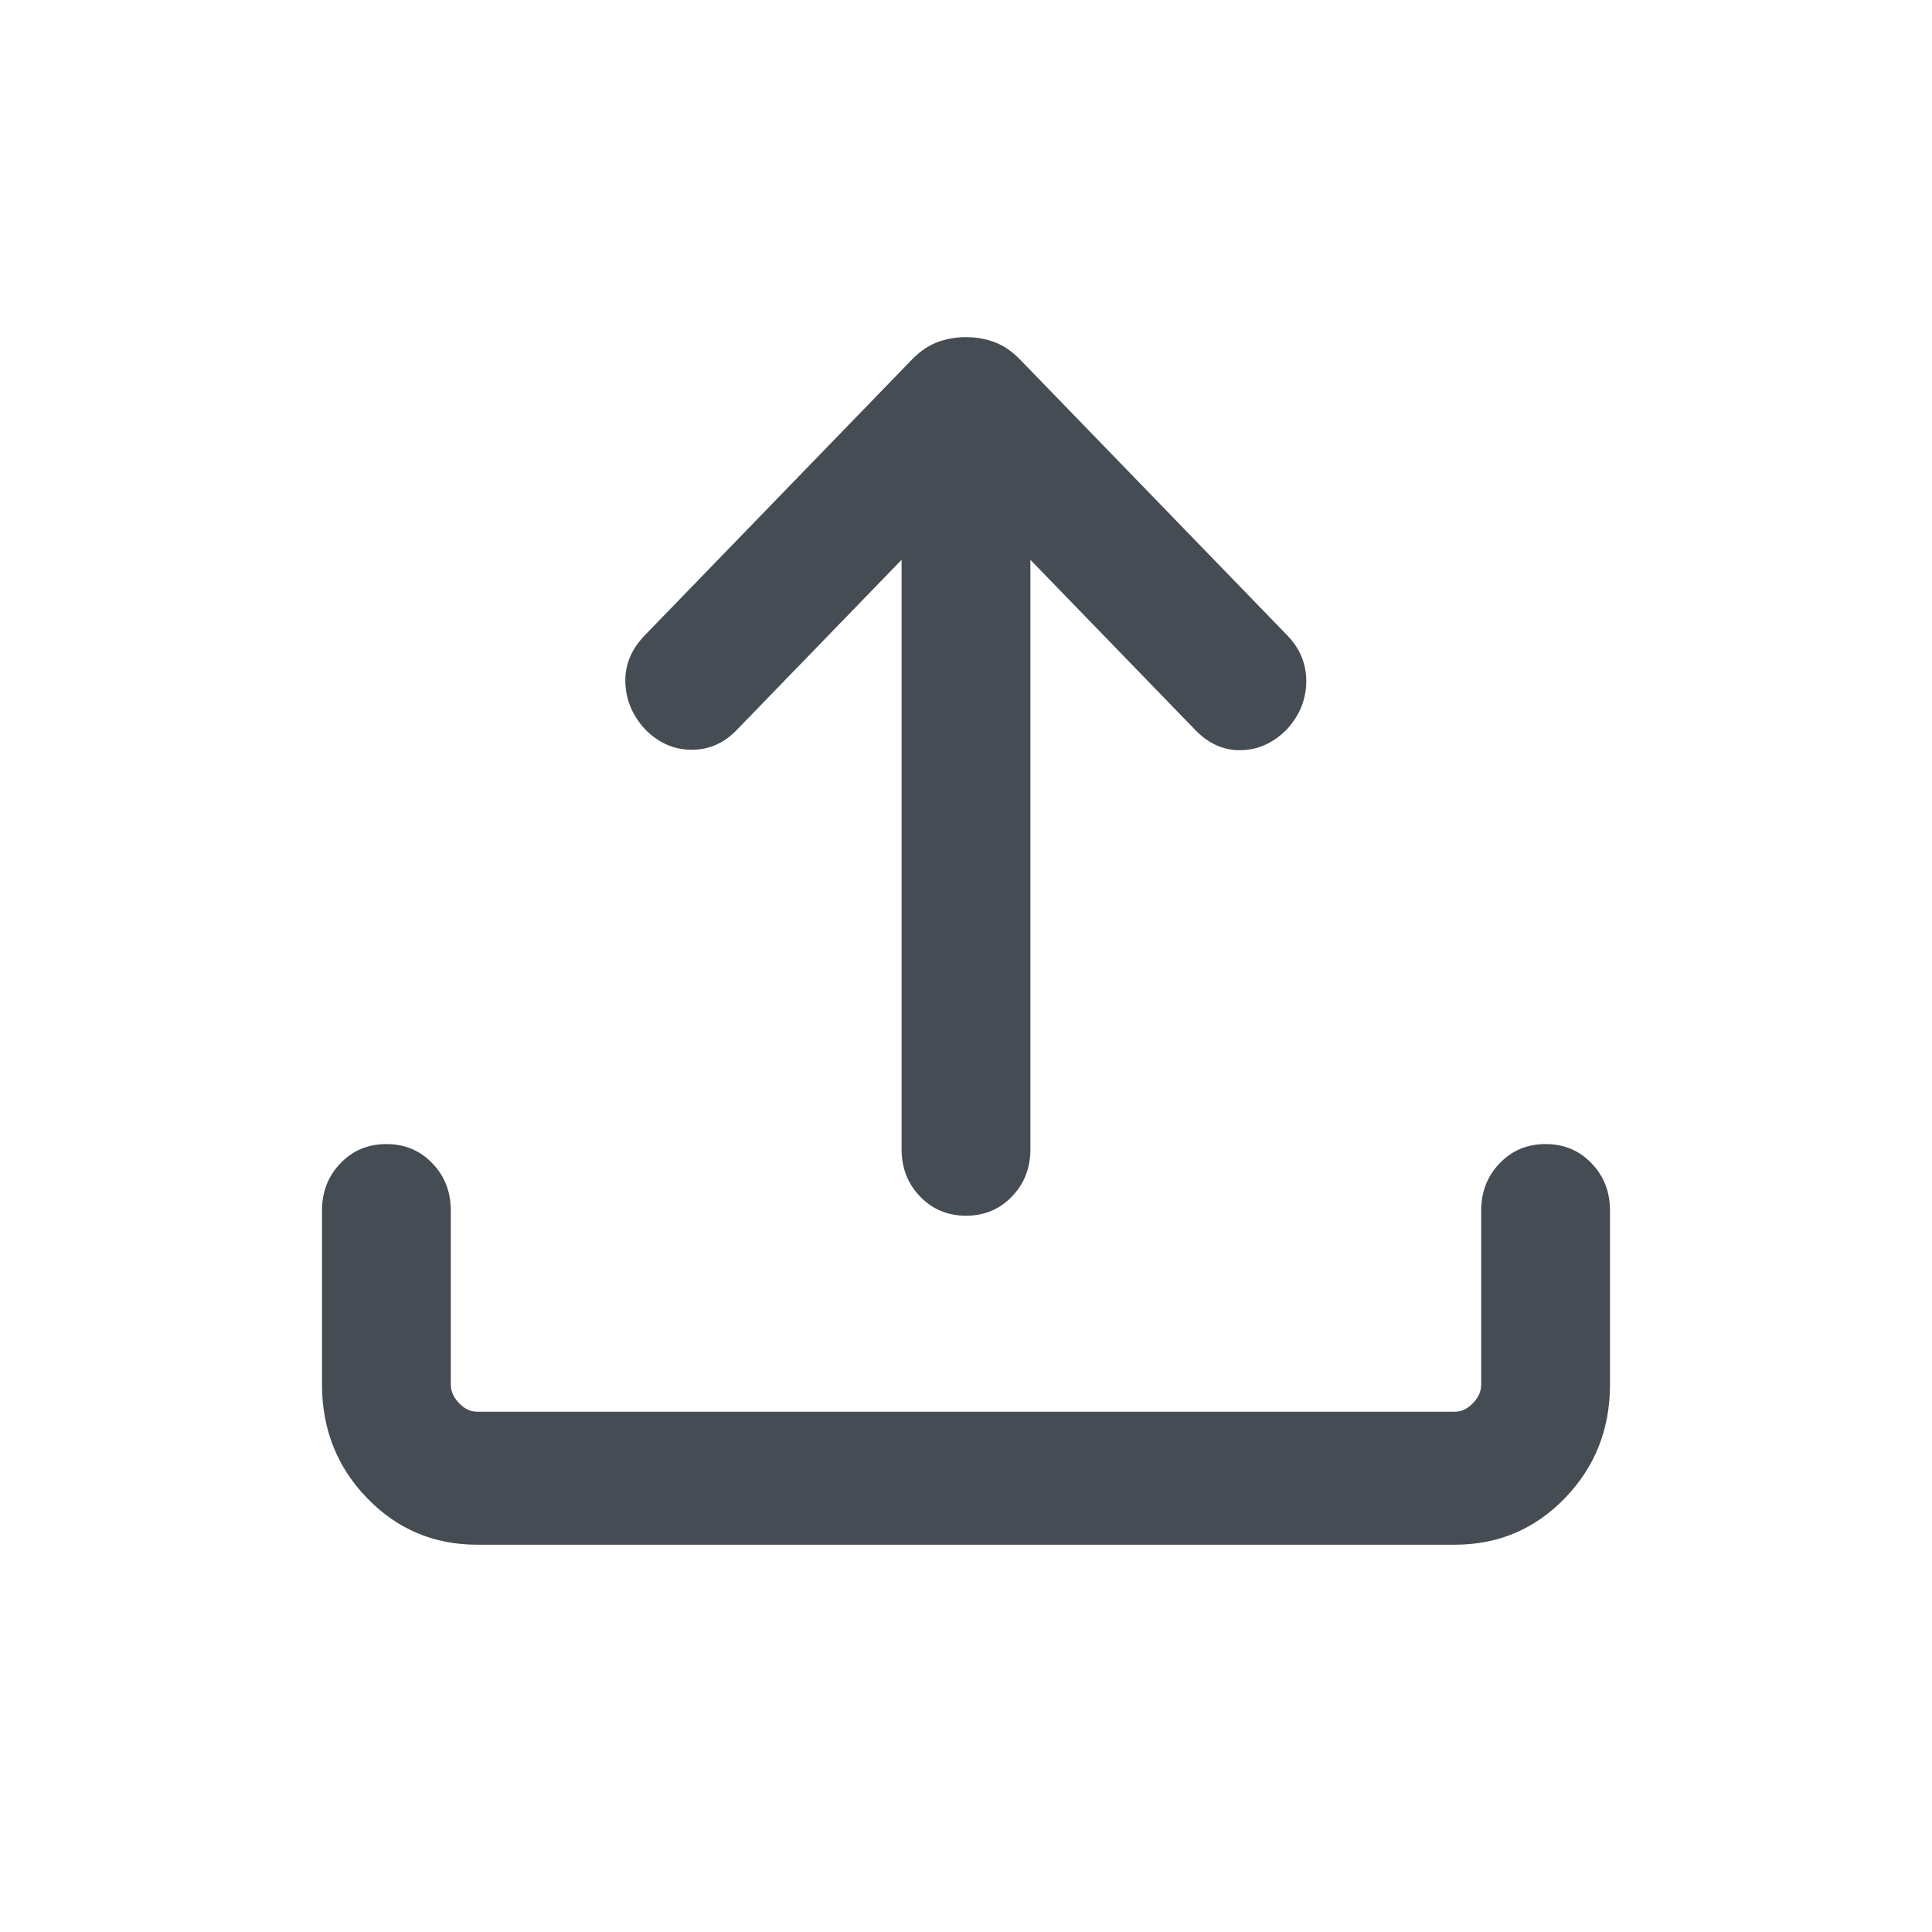
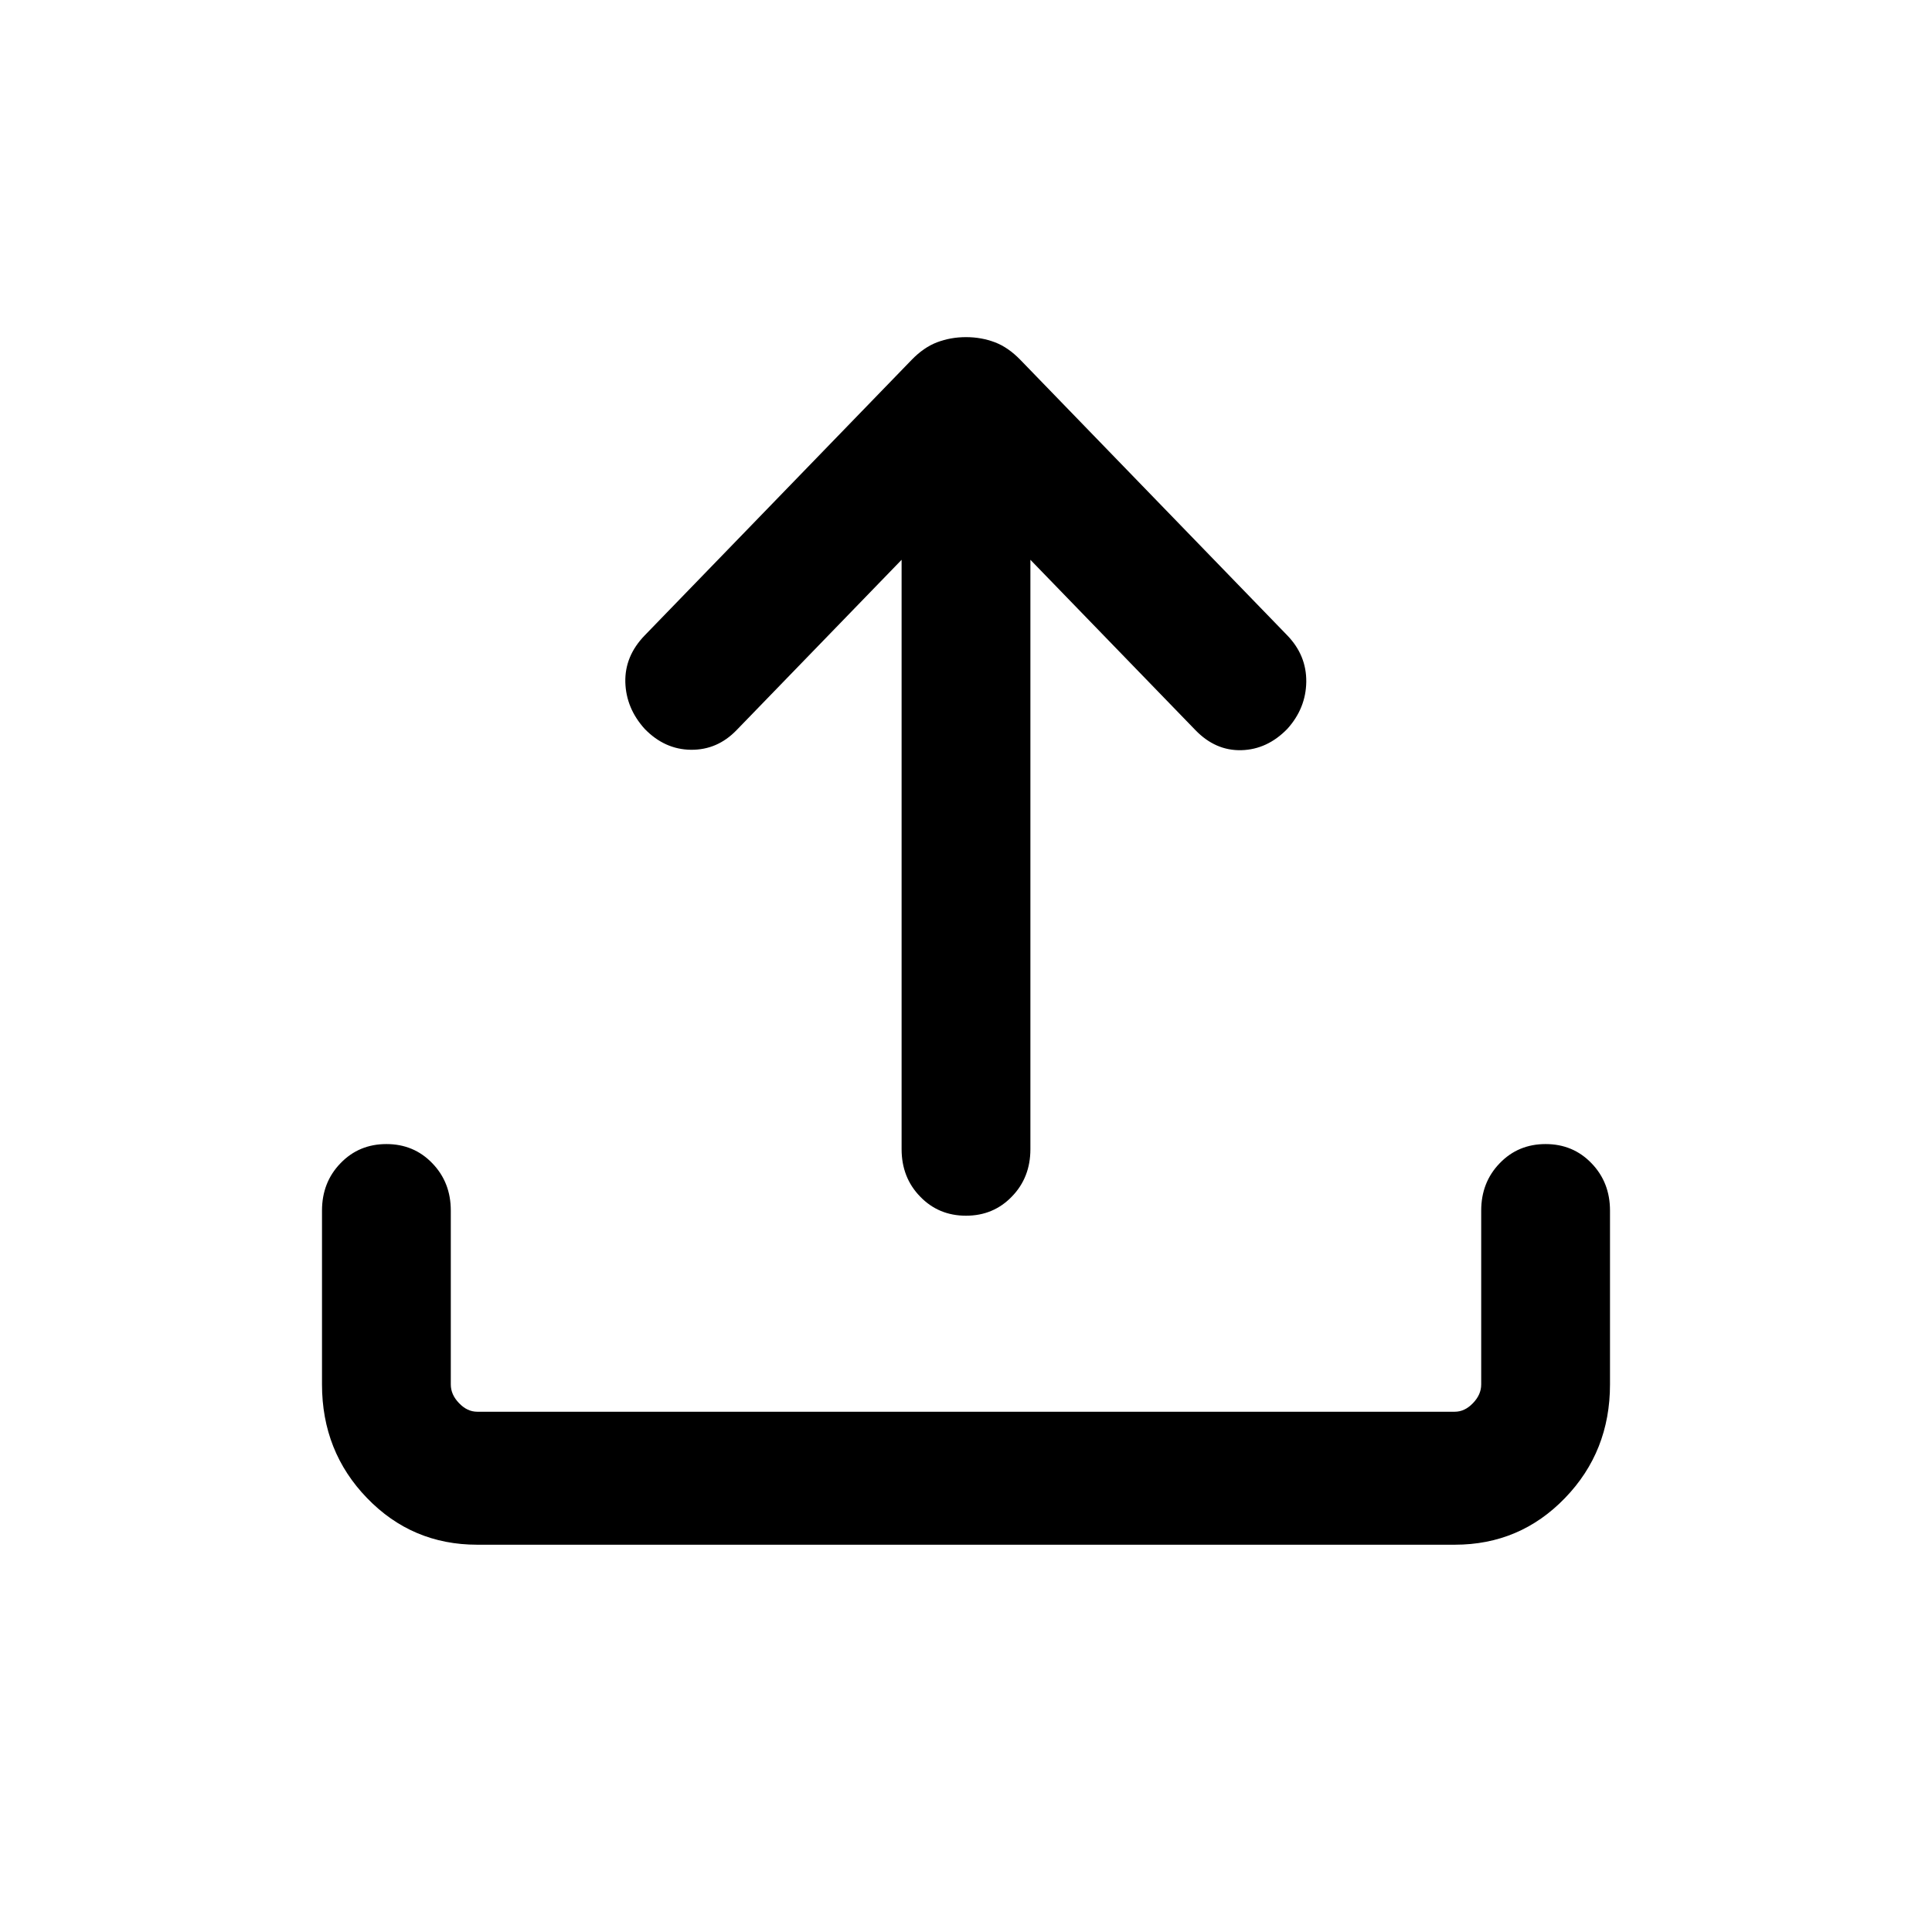
- <svg xmlns="http://www.w3.org/2000/svg" width="24" height="24" viewBox="0 0 24 24" fill="none">
+ <svg xmlns="http://www.w3.org/2000/svg" viewBox="0 0 24 24" fill="none">
  <mask id="mask0_2190_32580" style="mask-type:alpha" maskUnits="userSpaceOnUse" x="0" y="0" width="24" height="24">
    <rect width="24" height="24" fill="#D9D9D9" />
  </mask>
  <g mask="url(#mask0_2190_32580)">
-     <path d="M5.928 19.189C5.389 19.189 4.933 18.996 4.56 18.61C4.187 18.225 4 17.754 4 17.198V15.038C4 14.804 4.077 14.608 4.23 14.45C4.383 14.291 4.573 14.212 4.8 14.212C5.027 14.212 5.217 14.291 5.37 14.45C5.523 14.608 5.6 14.804 5.6 15.038V17.198C5.6 17.283 5.634 17.36 5.703 17.431C5.771 17.502 5.846 17.537 5.928 17.537H18.072C18.154 17.537 18.229 17.502 18.297 17.431C18.366 17.36 18.4 17.283 18.4 17.198V15.038C18.4 14.804 18.477 14.608 18.63 14.45C18.783 14.291 18.973 14.212 19.2 14.212C19.427 14.212 19.617 14.291 19.77 14.45C19.923 14.608 20 14.804 20 15.038V17.198C20 17.754 19.813 18.225 19.44 18.61C19.067 18.996 18.611 19.189 18.072 19.189H5.928ZM11.2 6.954L9.149 9.071C8.99 9.235 8.802 9.316 8.584 9.314C8.366 9.312 8.174 9.225 8.008 9.054C7.854 8.883 7.774 8.69 7.768 8.474C7.763 8.258 7.843 8.065 8.008 7.894L11.325 4.47C11.425 4.367 11.53 4.294 11.641 4.252C11.752 4.21 11.871 4.188 12 4.188C12.129 4.188 12.248 4.21 12.359 4.252C12.47 4.294 12.575 4.367 12.675 4.47L15.992 7.894C16.15 8.058 16.229 8.249 16.227 8.469C16.224 8.688 16.146 8.883 15.992 9.054C15.826 9.225 15.636 9.313 15.422 9.319C15.207 9.325 15.017 9.242 14.851 9.071L12.8 6.954V14.276C12.8 14.51 12.723 14.707 12.57 14.864C12.417 15.023 12.227 15.102 12 15.102C11.773 15.102 11.583 15.023 11.43 14.864C11.277 14.707 11.2 14.51 11.2 14.276V6.954Z" fill="#464C53" />
+     <path d="M5.928 19.189C5.389 19.189 4.933 18.996 4.56 18.61C4.187 18.225 4 17.754 4 17.198V15.038C4 14.804 4.077 14.608 4.23 14.45C4.383 14.291 4.573 14.212 4.8 14.212C5.027 14.212 5.217 14.291 5.37 14.45C5.523 14.608 5.6 14.804 5.6 15.038V17.198C5.6 17.283 5.634 17.36 5.703 17.431C5.771 17.502 5.846 17.537 5.928 17.537H18.072C18.154 17.537 18.229 17.502 18.297 17.431C18.366 17.36 18.4 17.283 18.4 17.198V15.038C18.4 14.804 18.477 14.608 18.63 14.45C18.783 14.291 18.973 14.212 19.2 14.212C19.427 14.212 19.617 14.291 19.77 14.45C19.923 14.608 20 14.804 20 15.038V17.198C20 17.754 19.813 18.225 19.44 18.61C19.067 18.996 18.611 19.189 18.072 19.189H5.928ZM11.2 6.954L9.149 9.071C8.99 9.235 8.802 9.316 8.584 9.314C8.366 9.312 8.174 9.225 8.008 9.054C7.854 8.883 7.774 8.69 7.768 8.474C7.763 8.258 7.843 8.065 8.008 7.894L11.325 4.47C11.425 4.367 11.53 4.294 11.641 4.252C11.752 4.21 11.871 4.188 12 4.188C12.129 4.188 12.248 4.21 12.359 4.252C12.47 4.294 12.575 4.367 12.675 4.47L15.992 7.894C16.15 8.058 16.229 8.249 16.227 8.469C16.224 8.688 16.146 8.883 15.992 9.054C15.826 9.225 15.636 9.313 15.422 9.319C15.207 9.325 15.017 9.242 14.851 9.071L12.8 6.954V14.276C12.8 14.51 12.723 14.707 12.57 14.864C12.417 15.023 12.227 15.102 12 15.102C11.773 15.102 11.583 15.023 11.43 14.864C11.277 14.707 11.2 14.51 11.2 14.276V6.954Z" fill="currentColor" />
  </g>
</svg>
